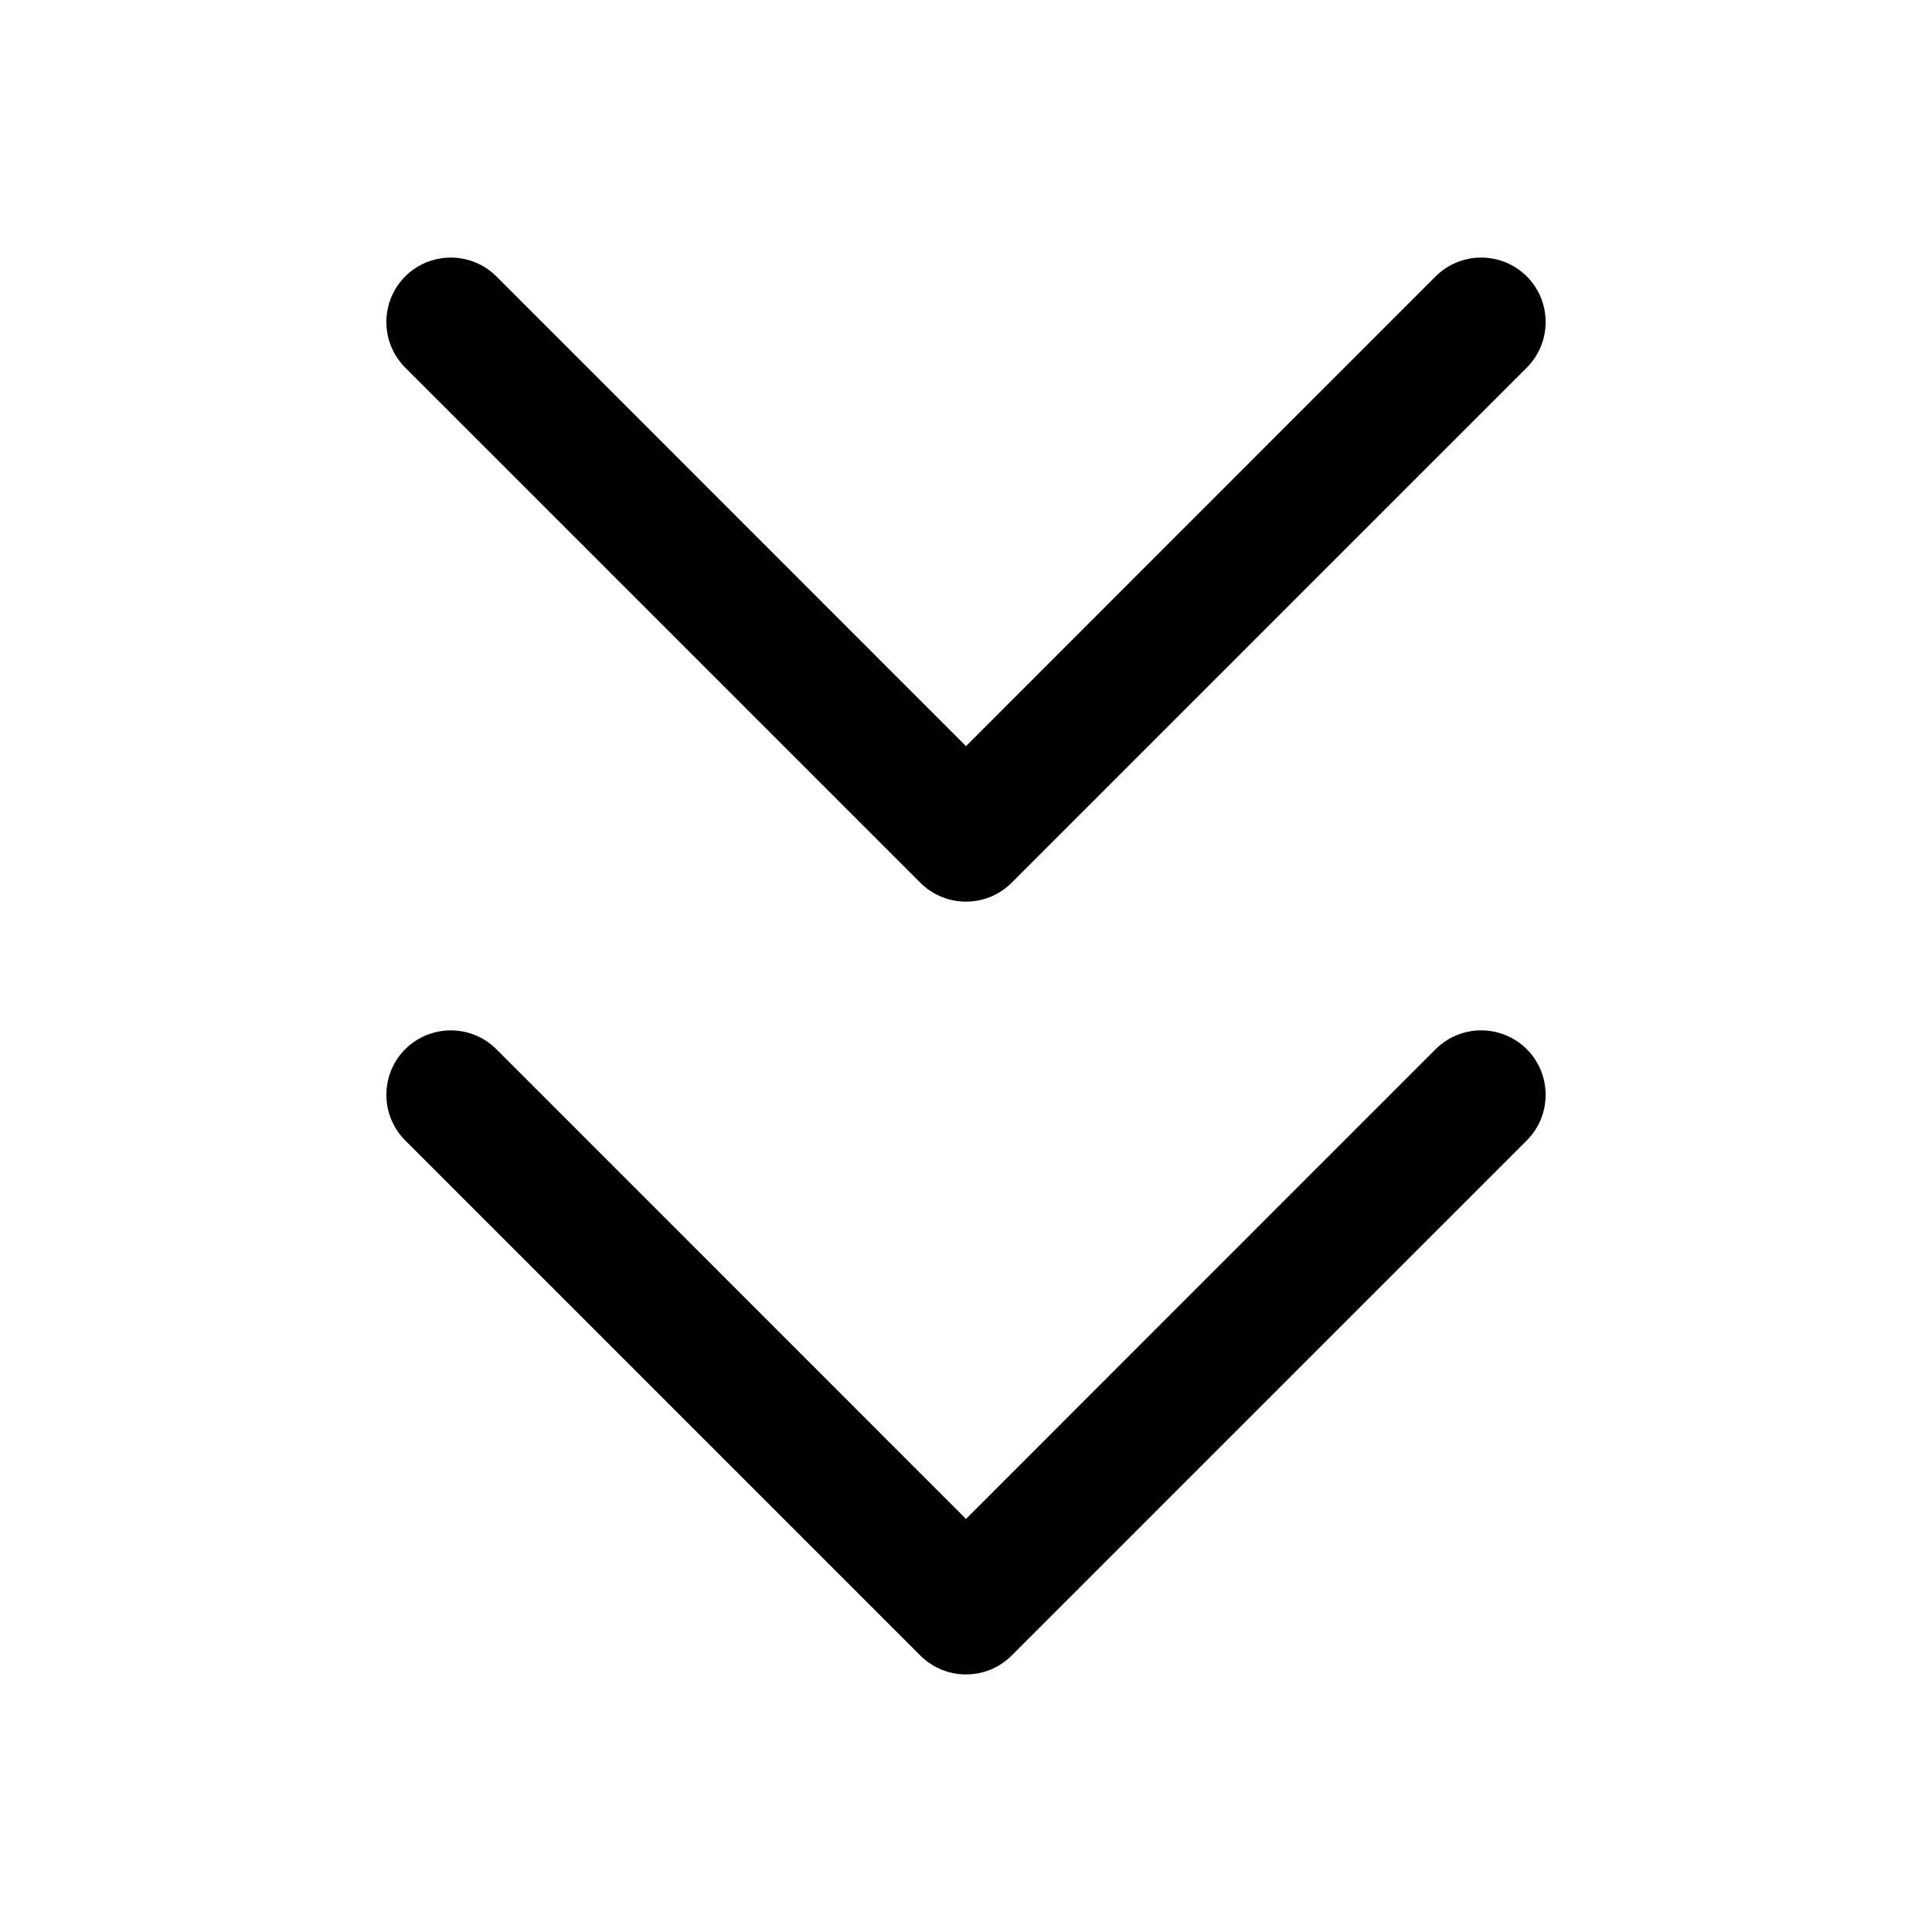
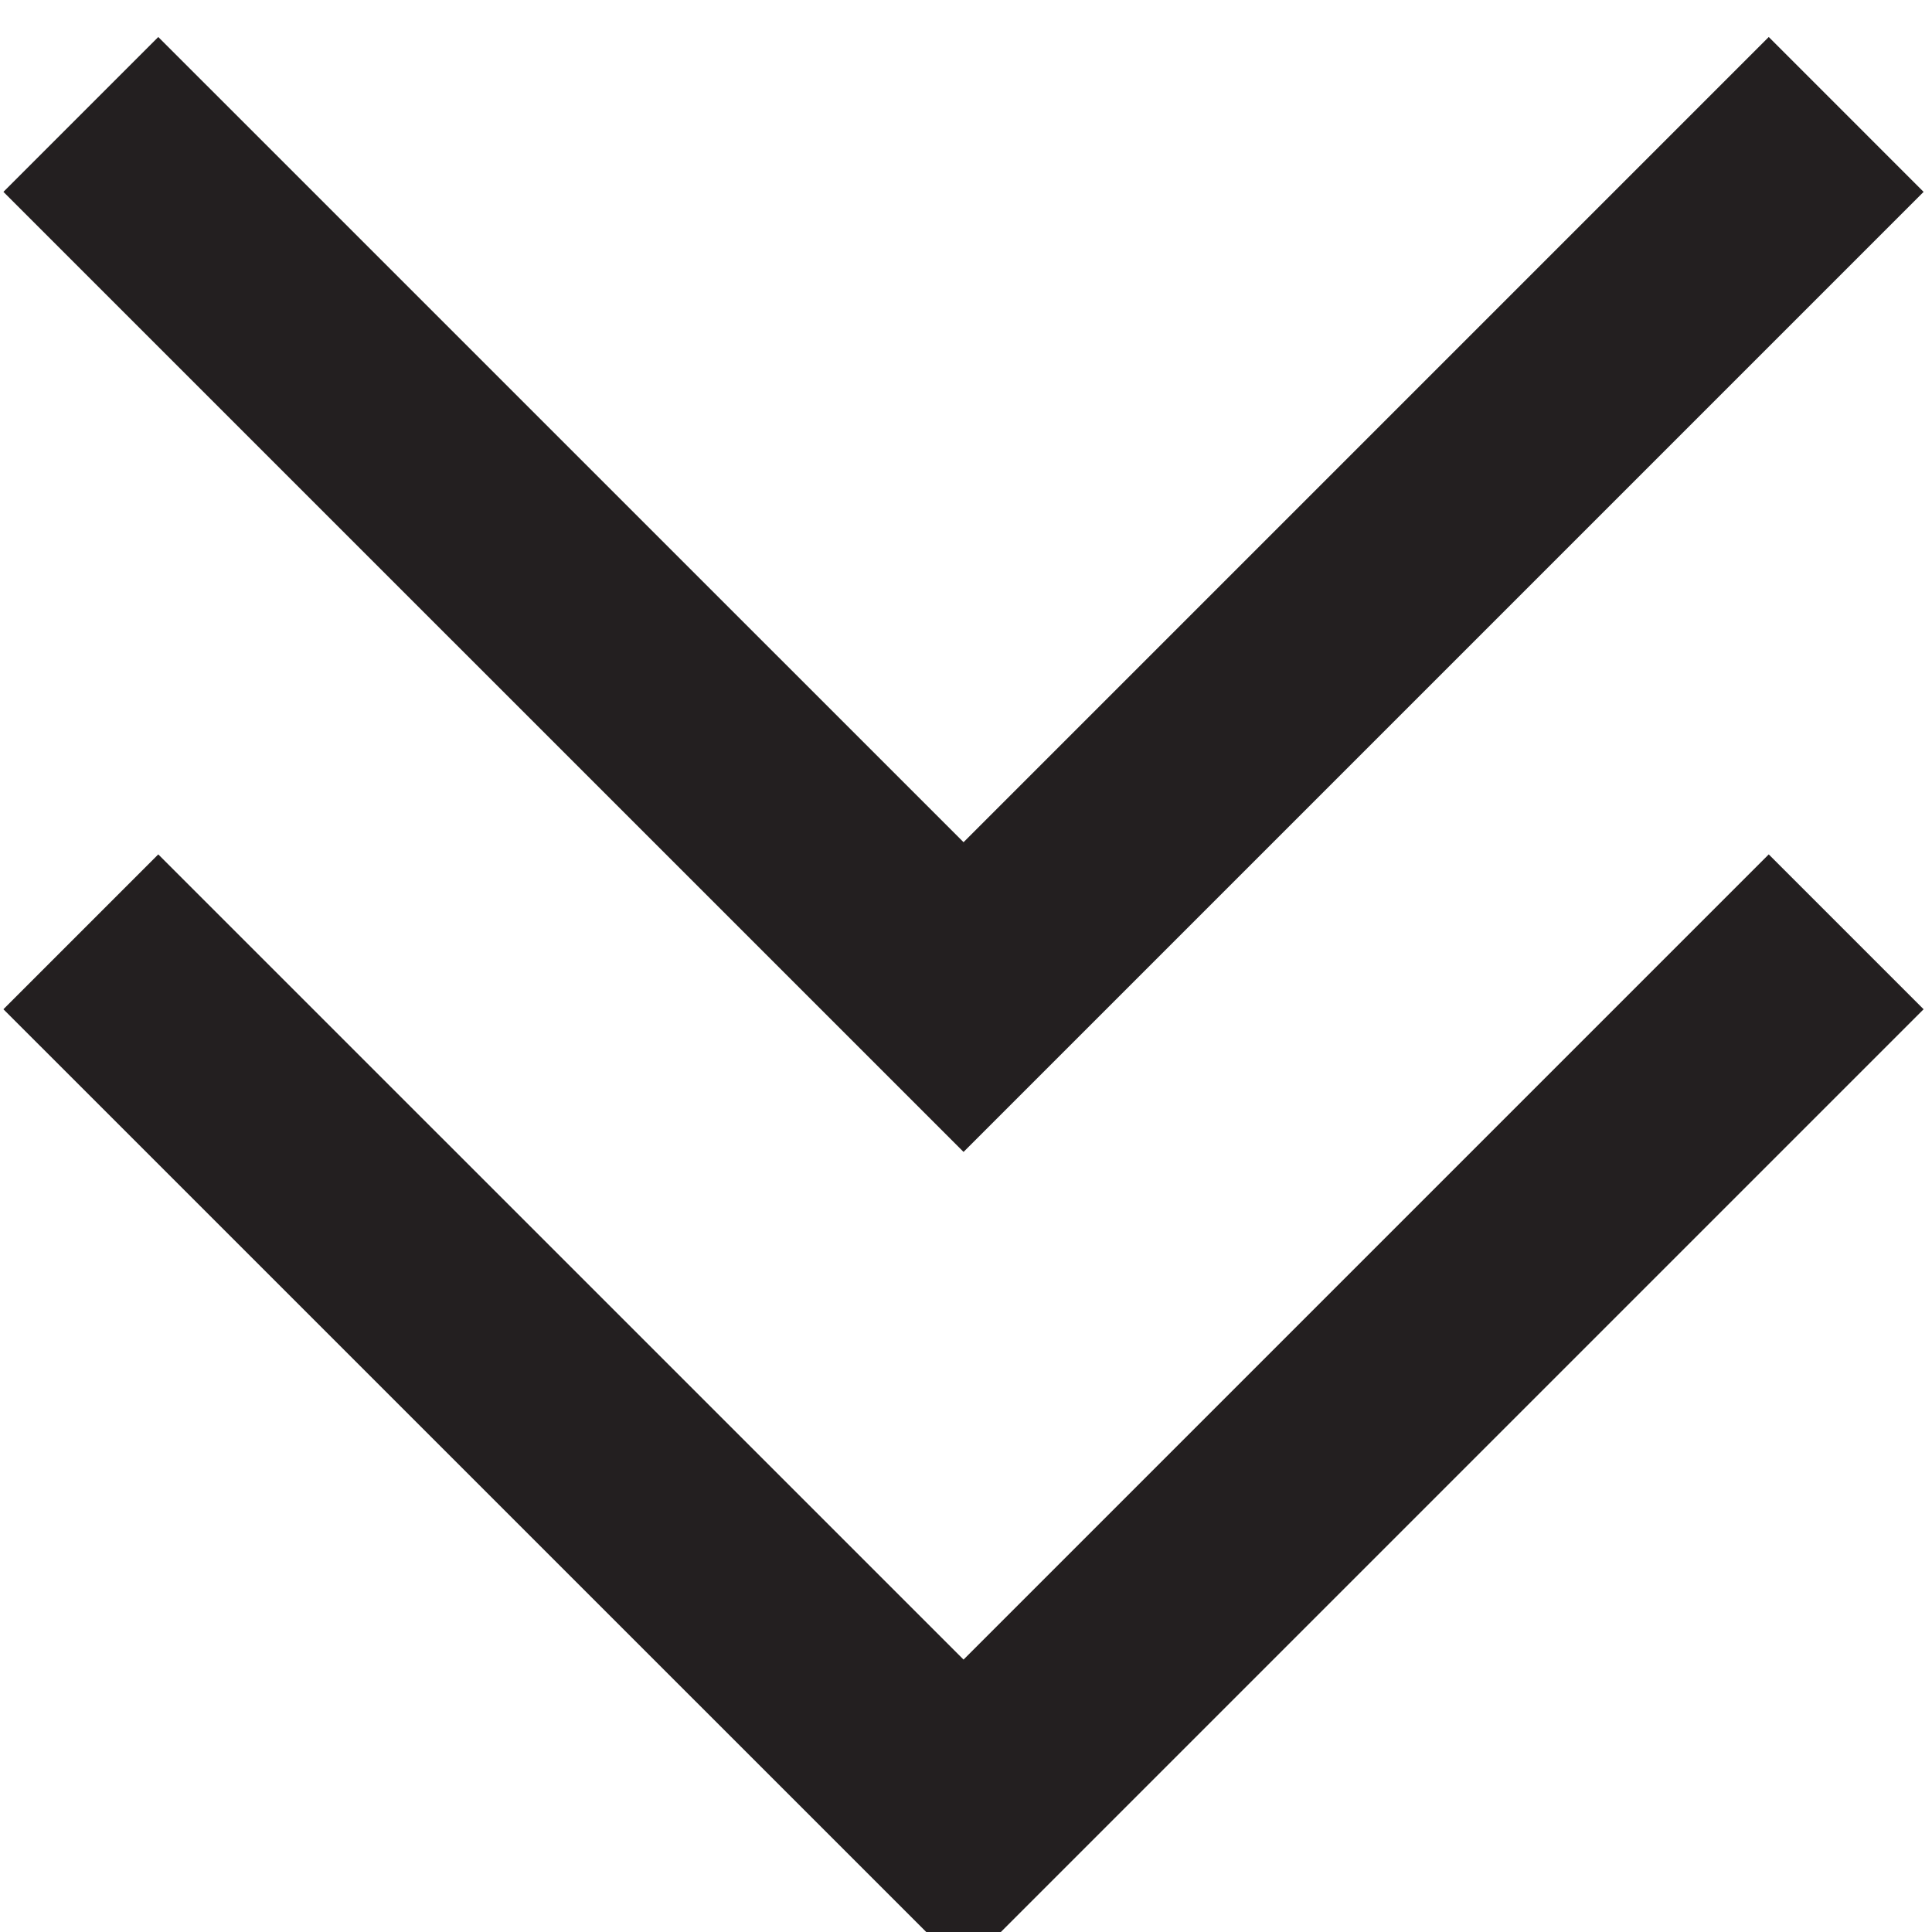
- <svg xmlns="http://www.w3.org/2000/svg" width="800px" height="800px" viewBox="0 0 15 15" fill="none">
-   <path fill-rule="evenodd" clip-rule="evenodd" d="M3.854 2.146C3.658 1.951 3.342 1.951 3.146 2.146C2.951 2.342 2.951 2.658 3.146 2.854L7.146 6.854C7.342 7.049 7.658 7.049 7.854 6.854L11.854 2.854C12.049 2.658 12.049 2.342 11.854 2.146C11.658 1.951 11.342 1.951 11.146 2.146L7.5 5.793L3.854 2.146ZM3.854 8.146C3.658 7.951 3.342 7.951 3.146 8.146C2.951 8.342 2.951 8.658 3.146 8.854L7.146 12.854C7.342 13.049 7.658 13.049 7.854 12.854L11.854 8.854C12.049 8.658 12.049 8.342 11.854 8.146C11.658 7.951 11.342 7.951 11.146 8.146L7.5 11.793L3.854 8.146Z" fill="#000000" />
+ <svg xmlns="http://www.w3.org/2000/svg" enable-background="new 0 0 26 26" height="26px" id="Layer_1" version="1.1" viewBox="0 0 26 26" width="26px" xml:space="preserve">
+   <g>
+     <polygon fill="#231F20" points="0.046,2.582 2.13,0.498 12.967,11.334 23.803,0.498 25.887,2.582 12.967,15.502  " />
+     <polygon fill="#231F20" points="0.046,13.582 2.13,11.498 12.967,22.334 23.803,11.498 25.887,13.582 12.967,26.502  " />
+   </g>
</svg>
